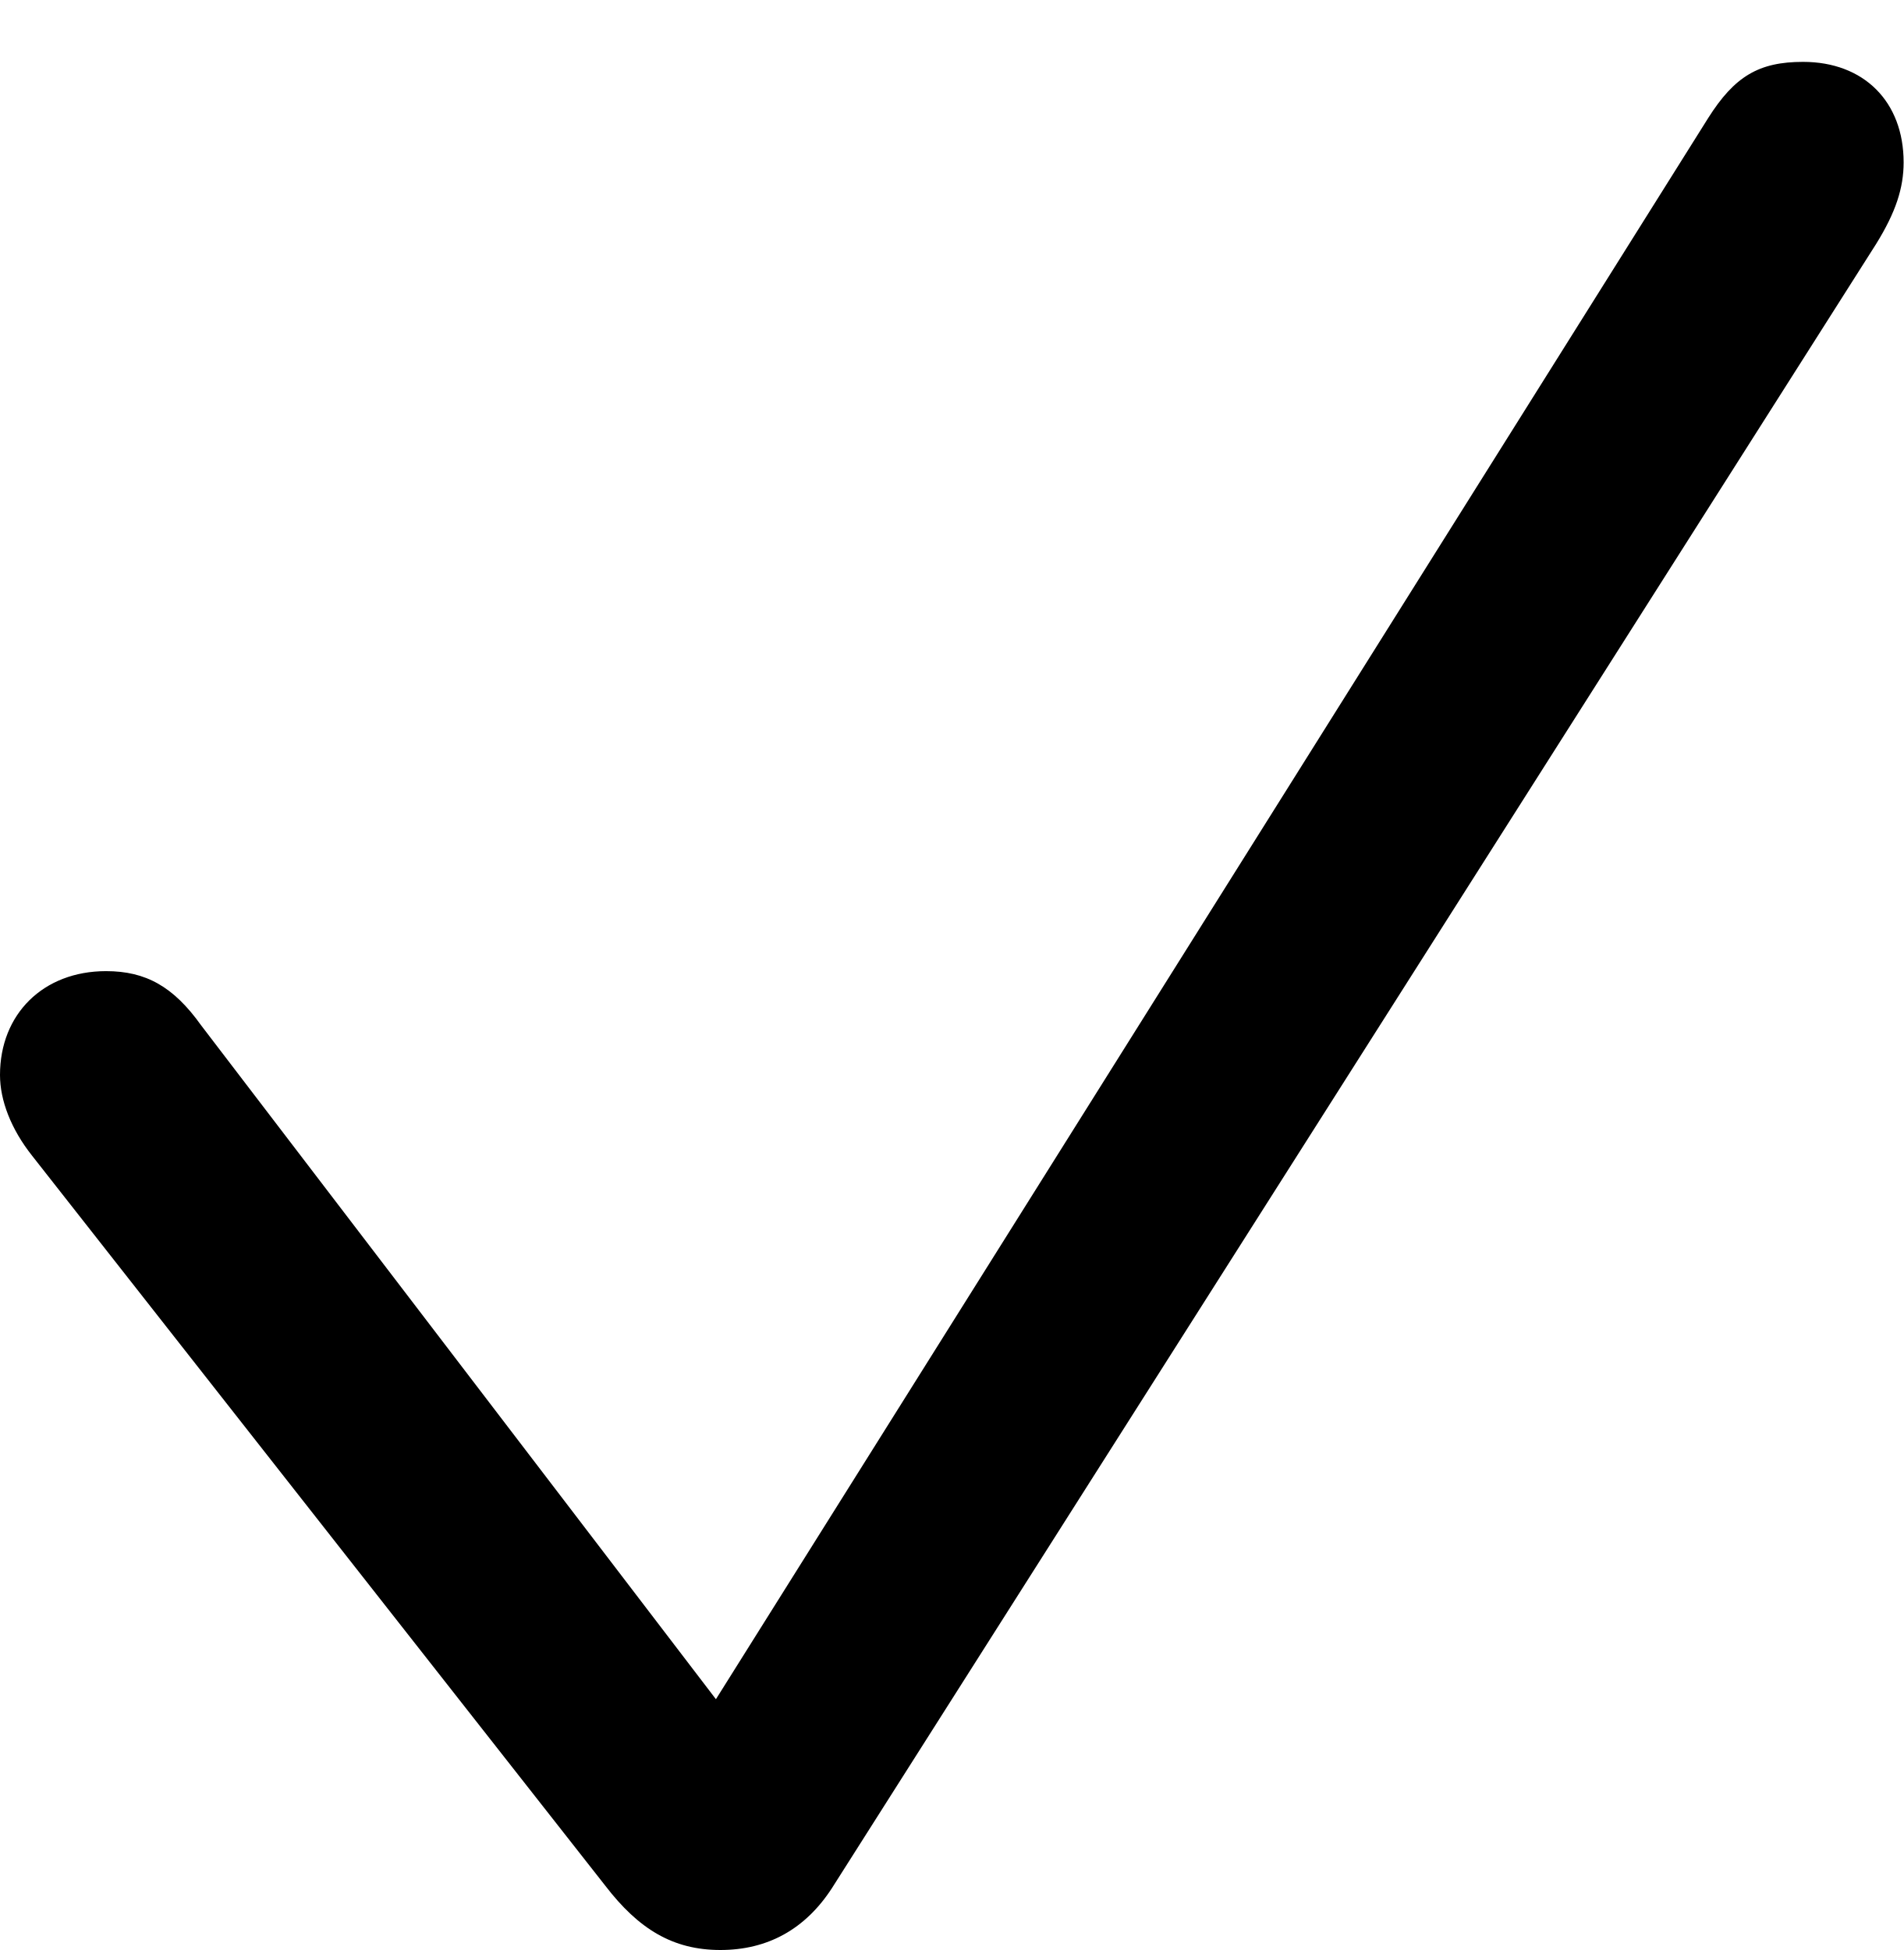
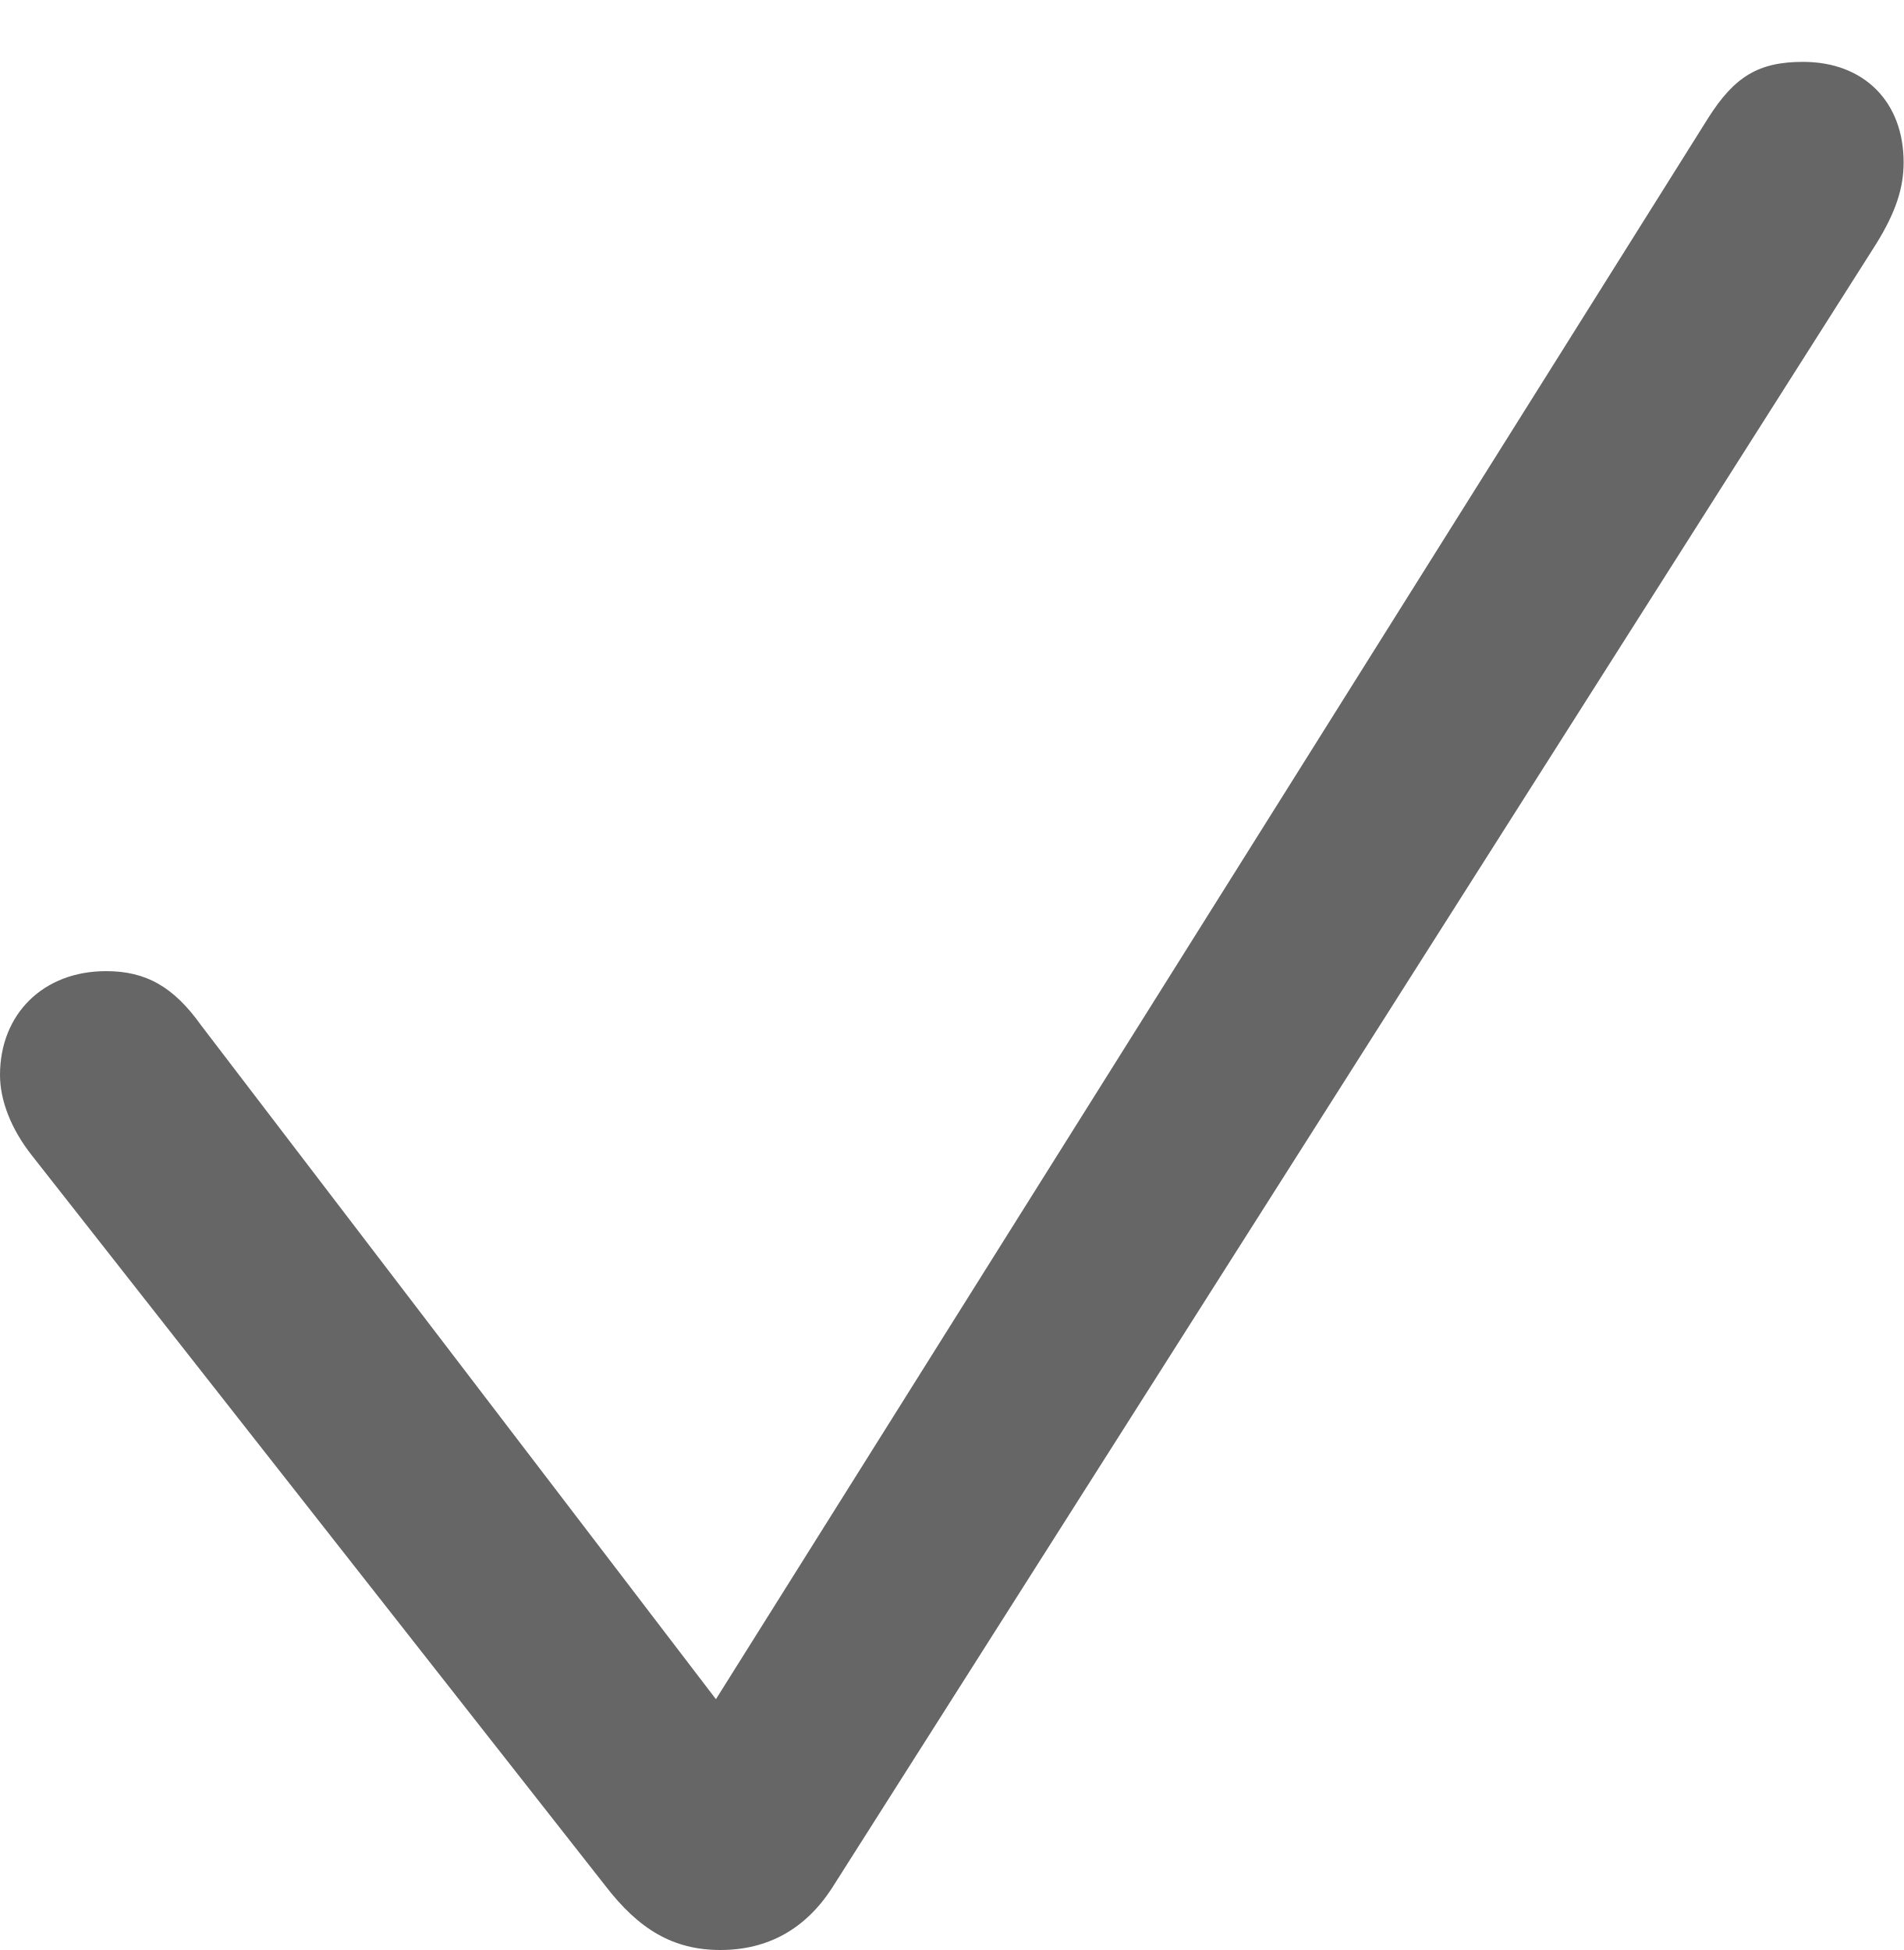
<svg xmlns="http://www.w3.org/2000/svg" version="1.1" width="168.262" height="172.363">
  <g>
    <rect height="172.363" opacity="0" width="168.262" x="0" y="0" />
-     <path d="M63.672 172.363C67.871 172.363 71.191 170.508 73.535 166.895L165.82 21.582C167.578 18.75 168.262 16.602 168.262 14.355C168.262 8.984 164.746 5.469 159.375 5.469C155.469 5.469 153.32 6.738 150.977 10.449L63.281 150.195L17.773 90.625C15.332 87.207 12.891 85.84 9.375 85.84C3.809 85.84 0 89.648 0 95.019C0 97.266 0.977 99.805 2.832 102.148L53.516 166.699C56.445 170.508 59.473 172.363 63.672 172.363Z" fill="#000" />
+     <path d="M63.672 172.363C67.871 172.363 71.191 170.508 73.535 166.895L165.82 21.582C167.578 18.75 168.262 16.602 168.262 14.355C168.262 8.984 164.746 5.469 159.375 5.469C155.469 5.469 153.32 6.738 150.977 10.449L63.281 150.195L17.773 90.625C15.332 87.207 12.891 85.84 9.375 85.84C3.809 85.84 0 89.648 0 95.019C0 97.266 0.977 99.805 2.832 102.148L53.516 166.699C56.445 170.508 59.473 172.363 63.672 172.363Z" fill="#666" />
  </g>
</svg>
